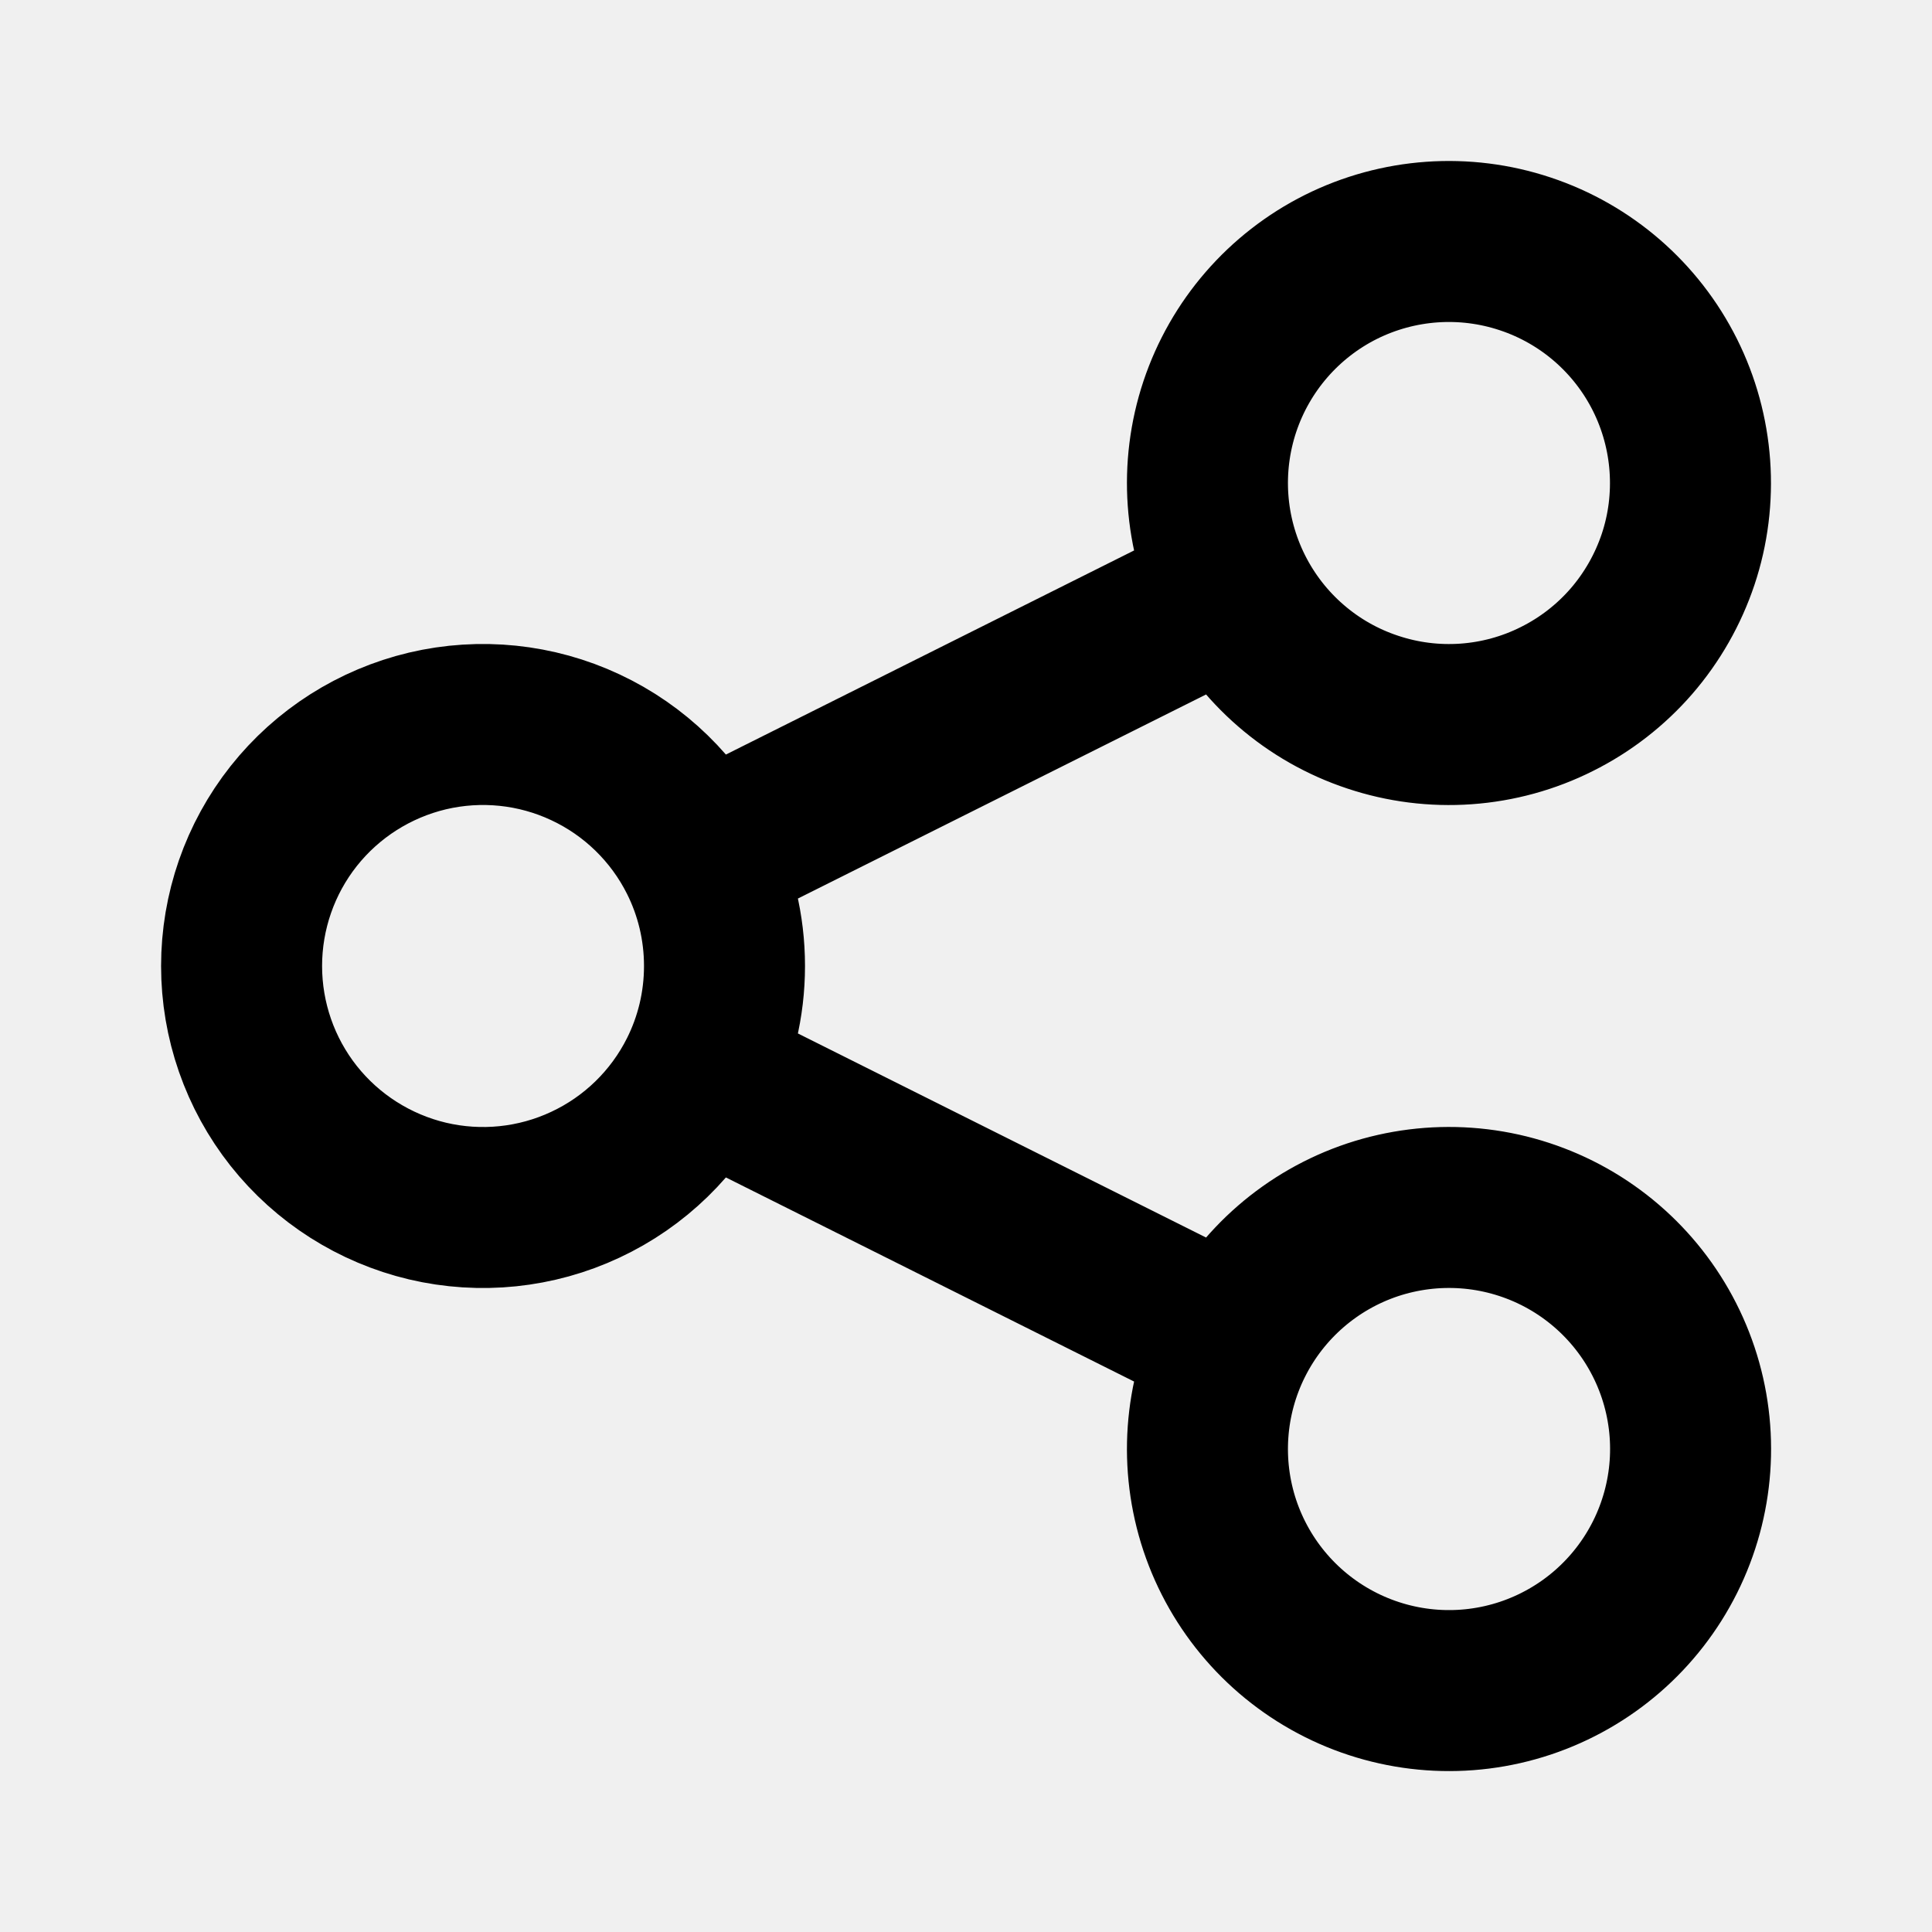
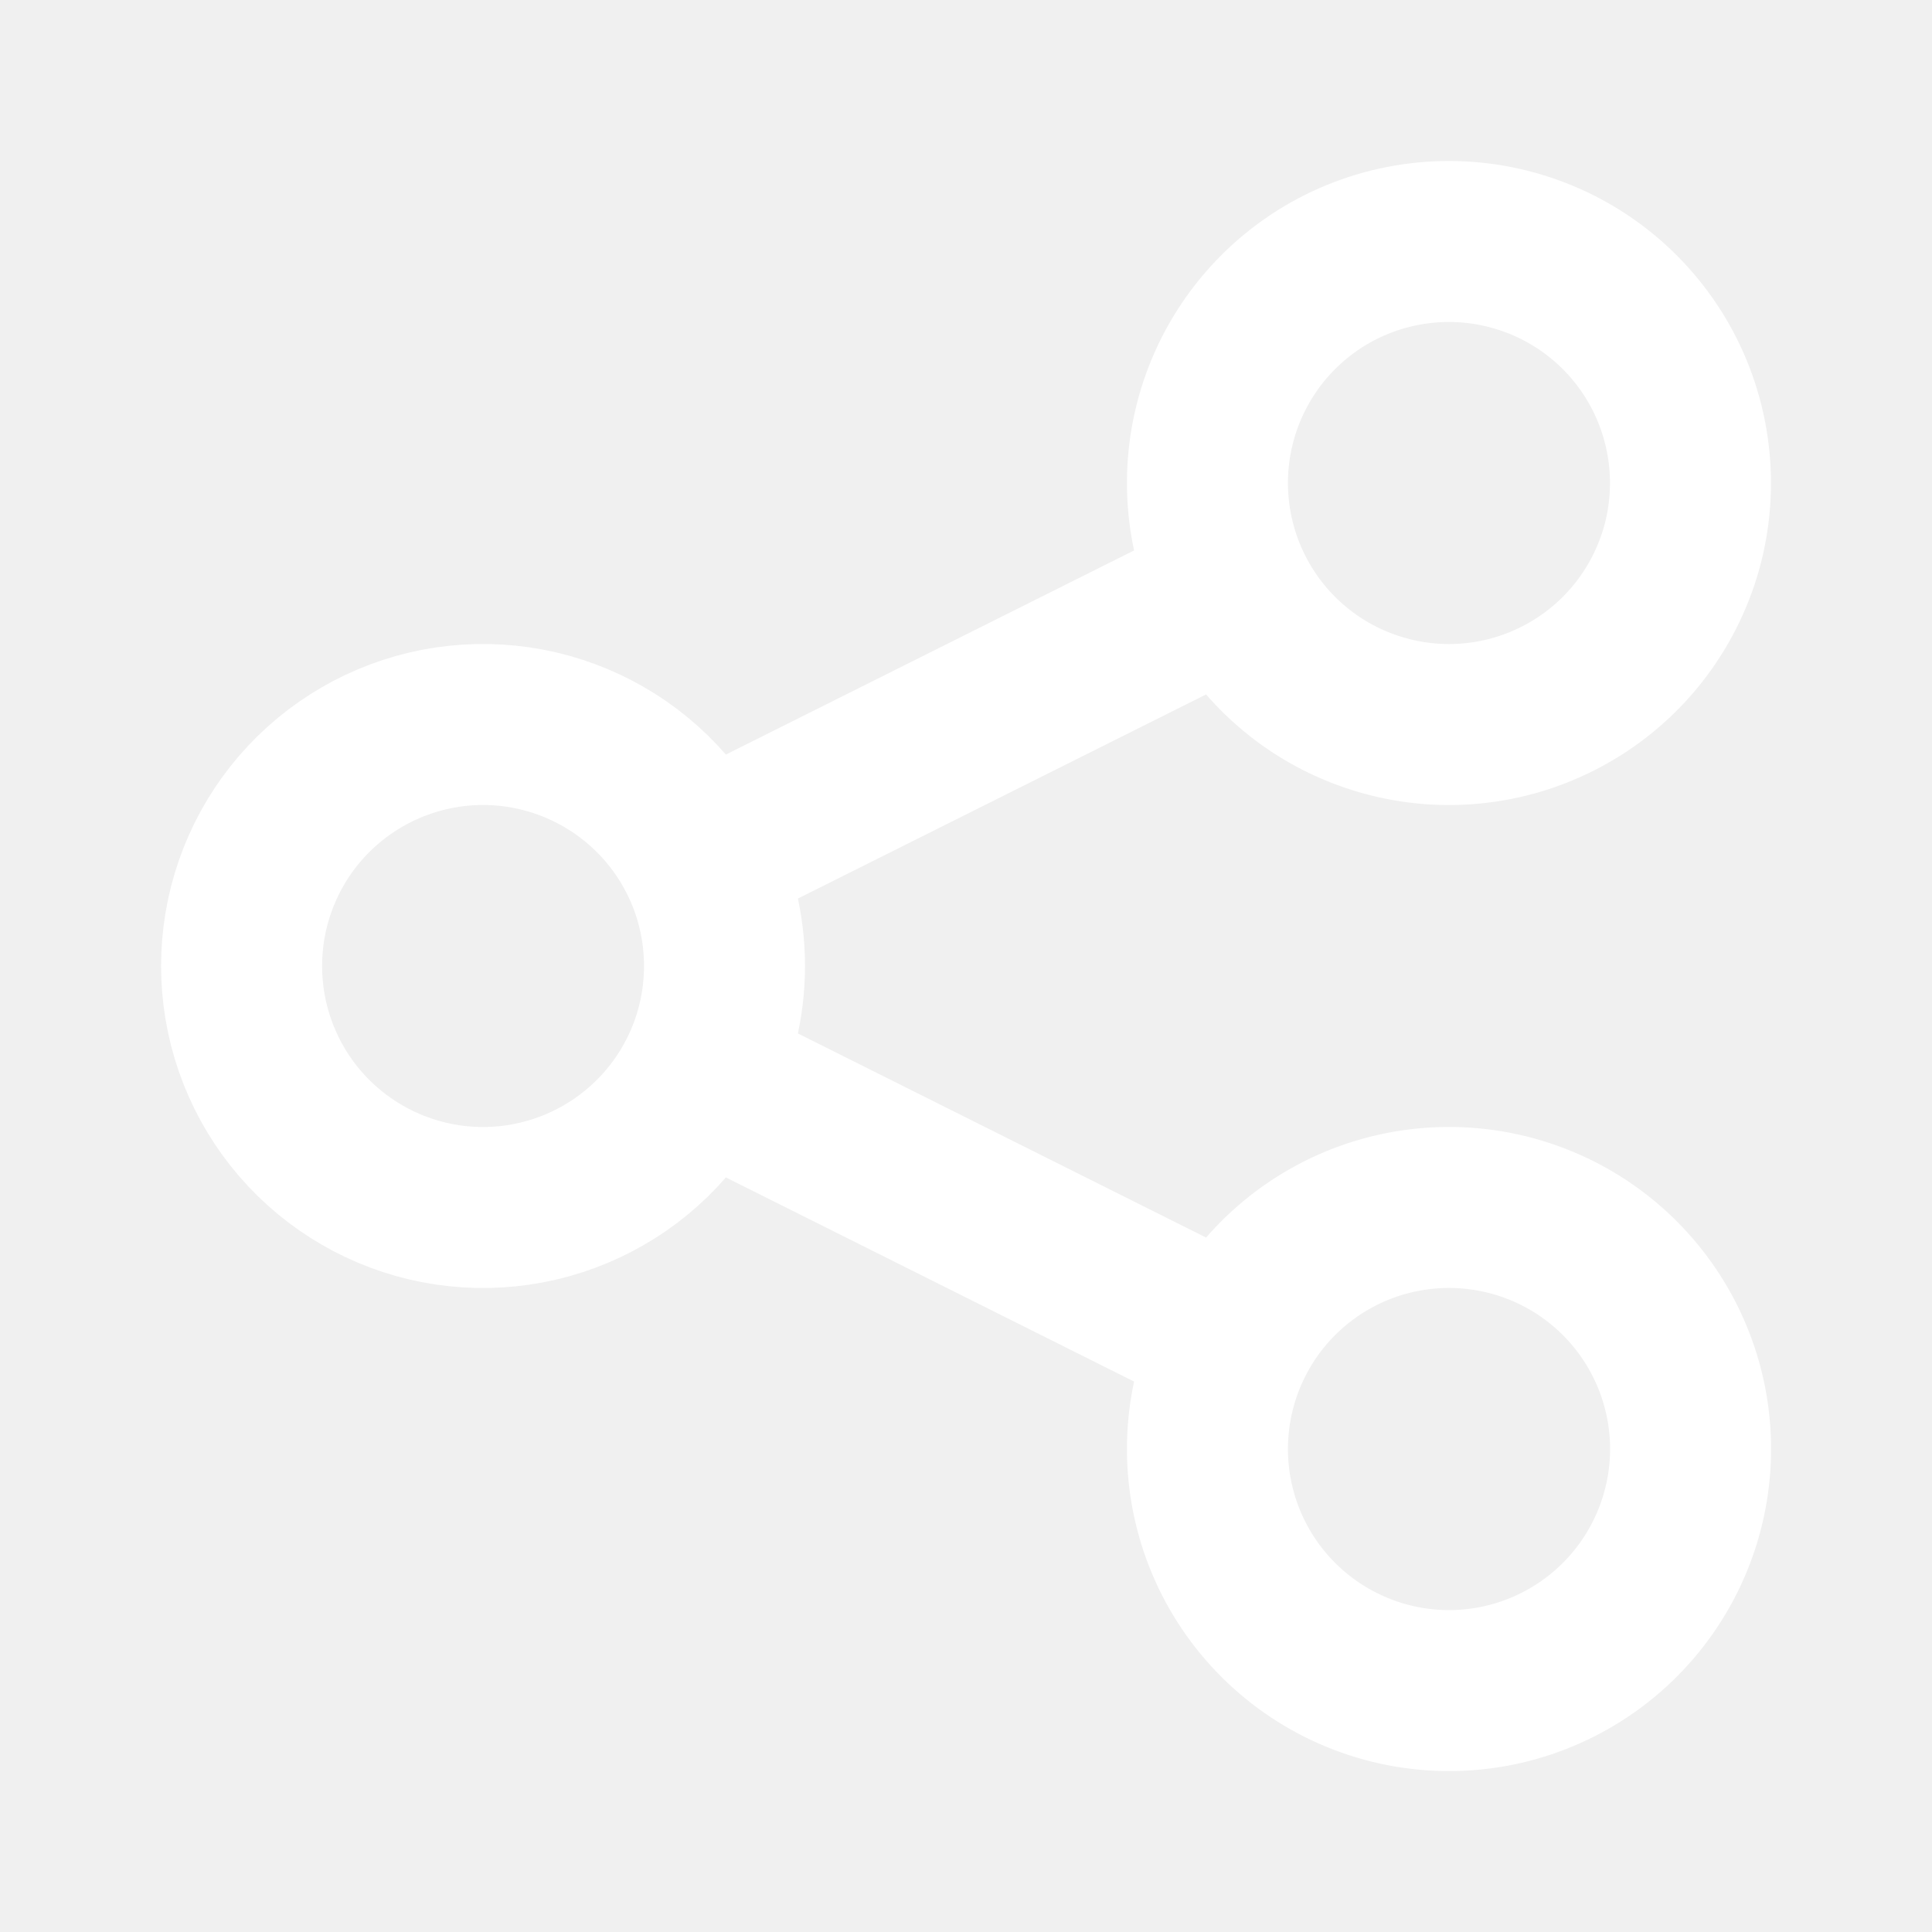
<svg xmlns="http://www.w3.org/2000/svg" width="24" height="24" viewBox="0 0 24 24" fill="none">
-   <path d="M8.684 13.342C8.886 12.938 9 12.482 9 12C9 11.518 8.886 11.062 8.684 10.658M8.684 13.342C8.382 13.946 7.884 14.431 7.272 14.717C6.66 15.004 5.969 15.075 5.311 14.92C4.654 14.764 4.068 14.392 3.648 13.862C3.229 13.332 3.001 12.676 3.001 12C3.001 11.324 3.229 10.668 3.648 10.138C4.068 9.608 4.654 9.236 5.311 9.08C5.969 8.925 6.66 8.996 7.272 9.283C7.884 9.569 8.382 10.054 8.684 10.658M8.684 13.342L15.316 16.658M8.684 10.658L15.316 7.342M15.316 16.658C14.96 17.37 14.902 18.194 15.153 18.949C15.405 19.704 15.946 20.328 16.658 20.684C17.37 21.04 18.194 21.099 18.949 20.847C19.704 20.595 20.328 20.054 20.684 19.342C21.04 18.63 21.099 17.806 20.847 17.051C20.595 16.296 20.054 15.672 19.342 15.316C18.989 15.14 18.606 15.035 18.213 15.007C17.82 14.979 17.425 15.029 17.051 15.153C16.296 15.405 15.672 15.946 15.316 16.658ZM15.316 7.342C15.492 7.694 15.736 8.009 16.034 8.267C16.331 8.525 16.677 8.722 17.051 8.846C17.425 8.971 17.819 9.021 18.212 8.993C18.605 8.965 18.989 8.86 19.341 8.683C19.694 8.507 20.008 8.263 20.266 7.966C20.524 7.668 20.721 7.322 20.846 6.949C20.971 6.575 21.02 6.18 20.992 5.787C20.964 5.394 20.859 5.01 20.683 4.658C20.327 3.946 19.703 3.405 18.948 3.154C18.193 2.902 17.369 2.961 16.657 3.316C15.946 3.672 15.405 4.296 15.153 5.051C14.902 5.806 14.96 6.63 15.316 7.342Z" stroke="black" stroke-width="2" stroke-linecap="round" stroke-linejoin="round" />
+   <path d="M8.684 13.342C8.886 12.938 9 12.482 9 12C9 11.518 8.886 11.062 8.684 10.658M8.684 13.342C8.382 13.946 7.884 14.431 7.272 14.717C6.66 15.004 5.969 15.075 5.311 14.92C4.654 14.764 4.068 14.392 3.648 13.862C3.229 13.332 3.001 12.676 3.001 12C3.001 11.324 3.229 10.668 3.648 10.138C4.068 9.608 4.654 9.236 5.311 9.08C5.969 8.925 6.66 8.996 7.272 9.283C7.884 9.569 8.382 10.054 8.684 10.658M8.684 13.342L15.316 16.658M8.684 10.658L15.316 7.342M15.316 16.658C14.96 17.37 14.902 18.194 15.153 18.949C15.405 19.704 15.946 20.328 16.658 20.684C17.37 21.04 18.194 21.099 18.949 20.847C19.704 20.595 20.328 20.054 20.684 19.342C21.04 18.63 21.099 17.806 20.847 17.051C20.595 16.296 20.054 15.672 19.342 15.316C18.989 15.14 18.606 15.035 18.213 15.007C17.82 14.979 17.425 15.029 17.051 15.153C16.296 15.405 15.672 15.946 15.316 16.658ZM15.316 7.342C15.492 7.694 15.736 8.009 16.034 8.267C16.331 8.525 16.677 8.722 17.051 8.846C17.425 8.971 17.819 9.021 18.212 8.993C18.605 8.965 18.989 8.86 19.341 8.683C19.694 8.507 20.008 8.263 20.266 7.966C20.524 7.668 20.721 7.322 20.846 6.949C20.971 6.575 21.02 6.18 20.992 5.787C20.964 5.394 20.859 5.01 20.683 4.658C20.327 3.946 19.703 3.405 18.948 3.154C18.193 2.902 17.369 2.961 16.657 3.316C15.946 3.672 15.405 4.296 15.153 5.051C14.902 5.806 14.96 6.63 15.316 7.342Z" stroke="white" stroke-width="2" stroke-linecap="round" stroke-linejoin="round" />
</svg>
